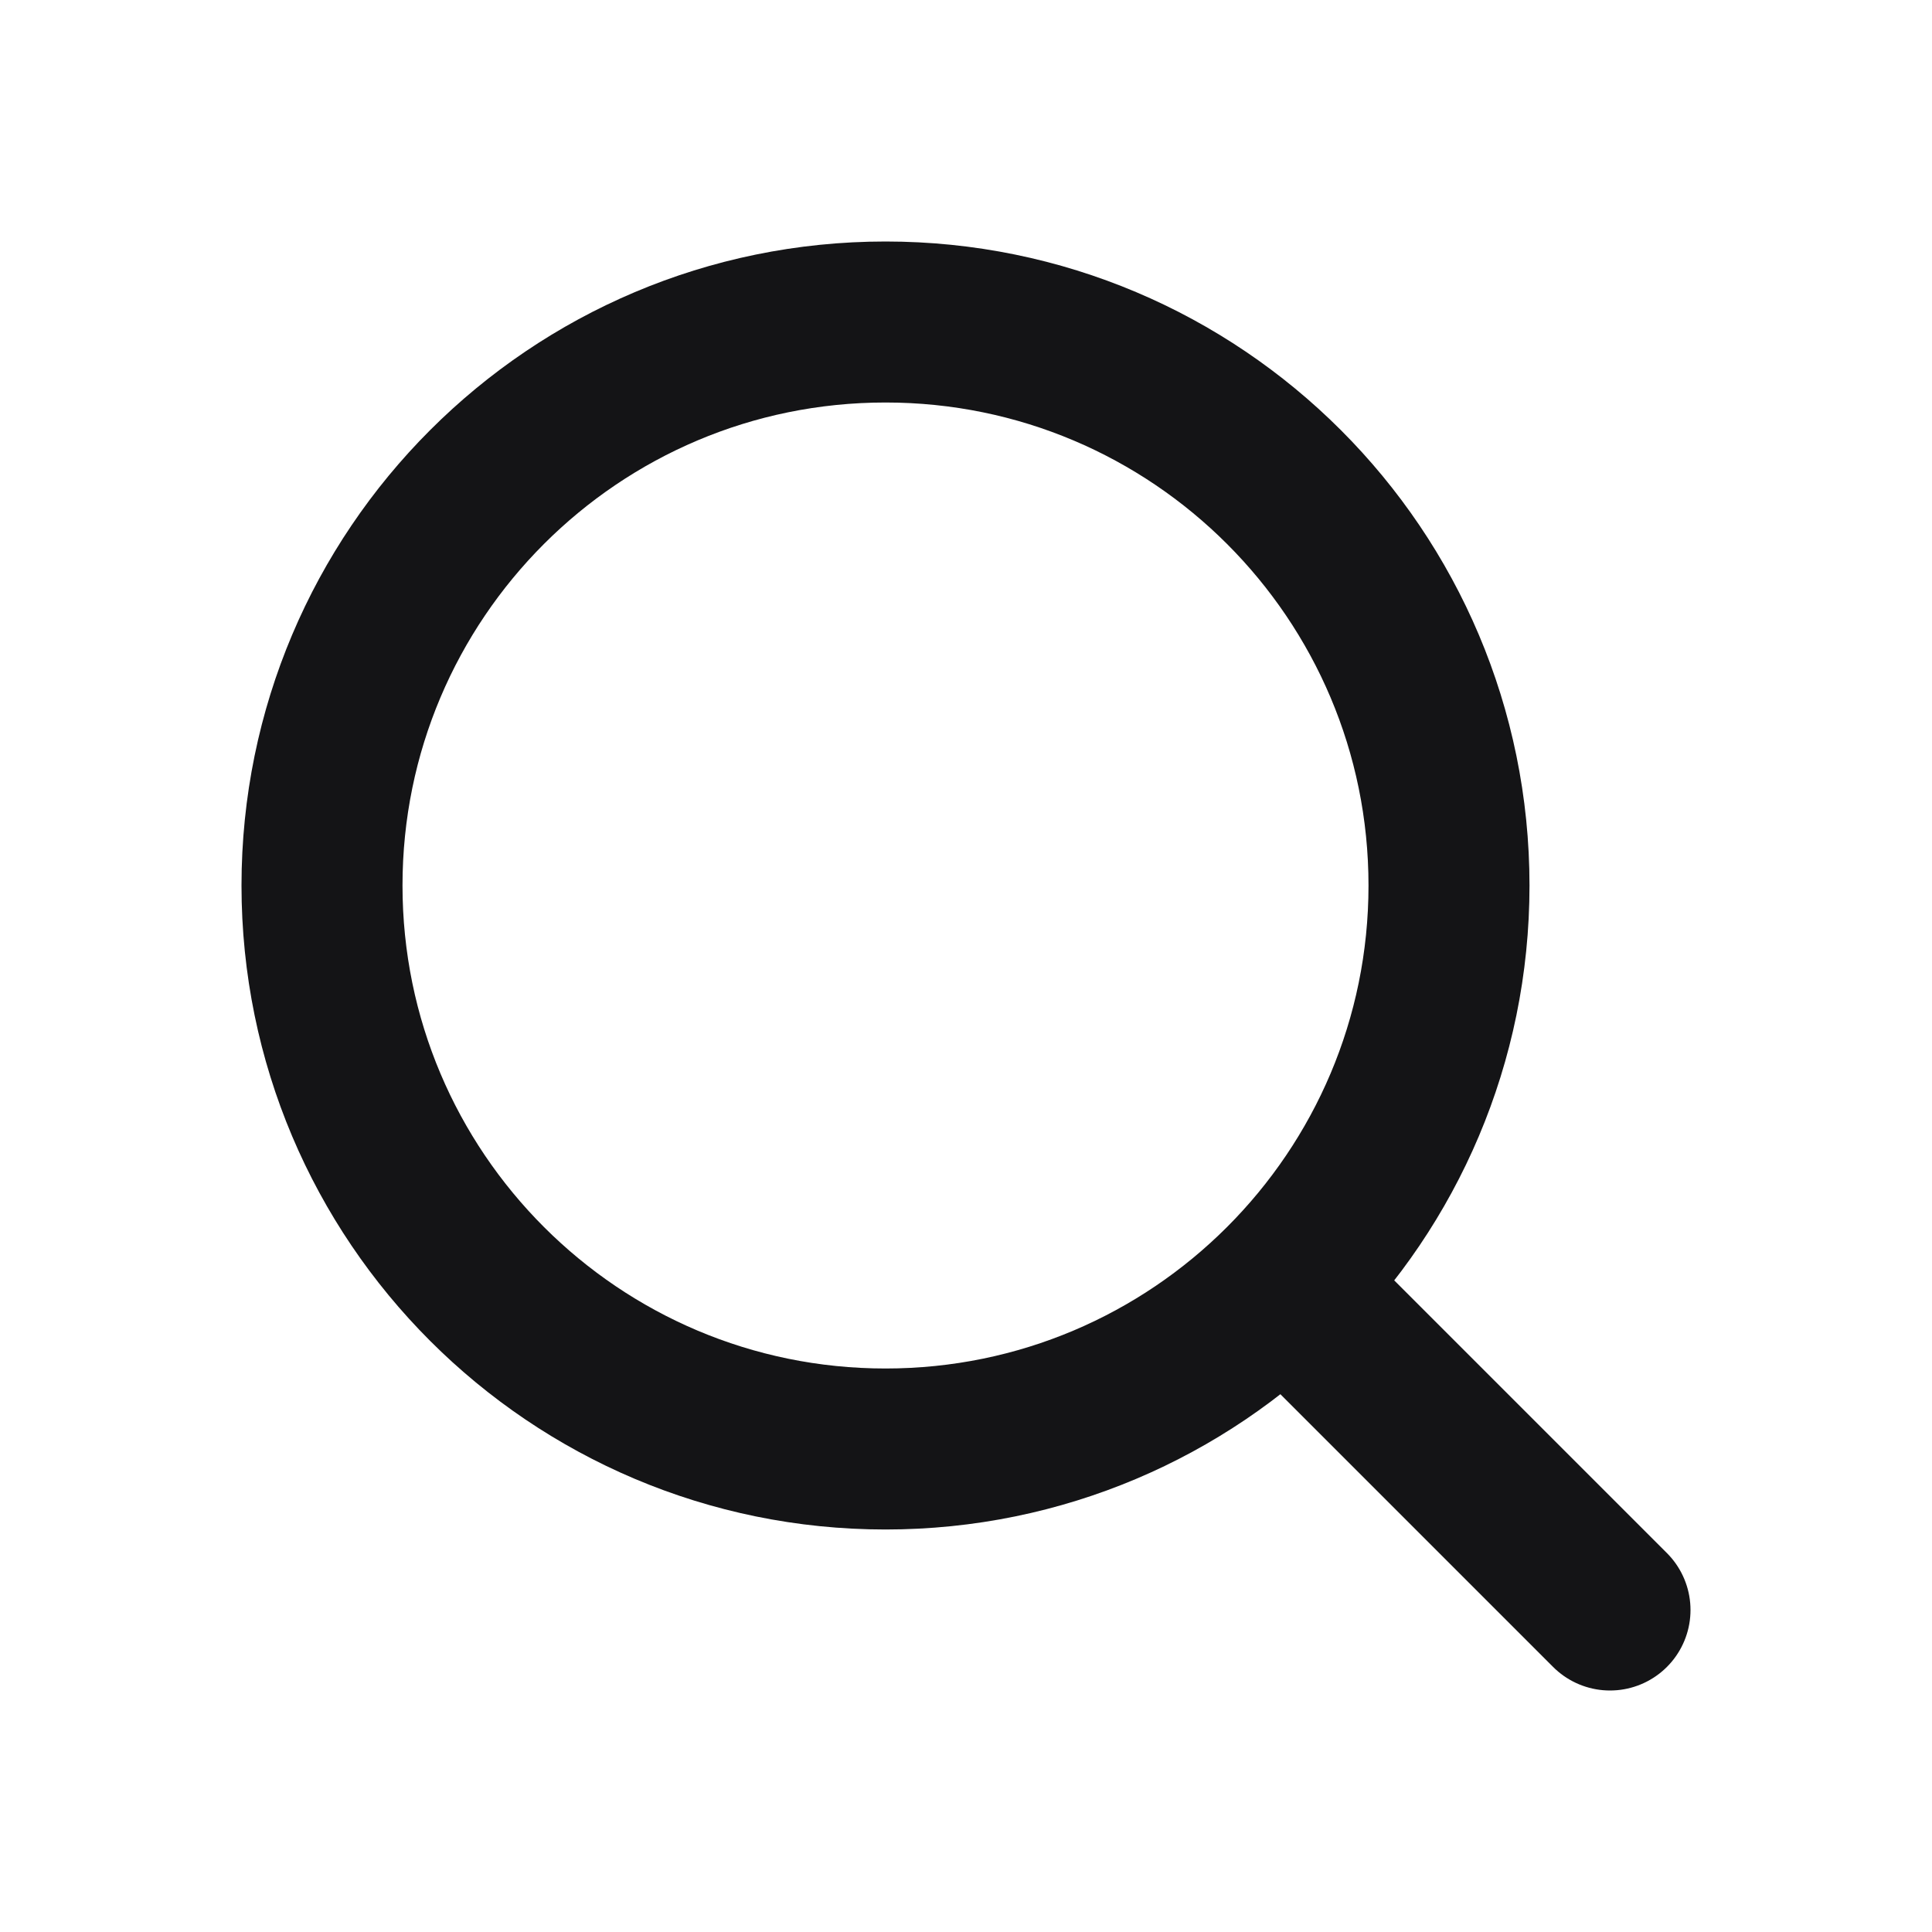
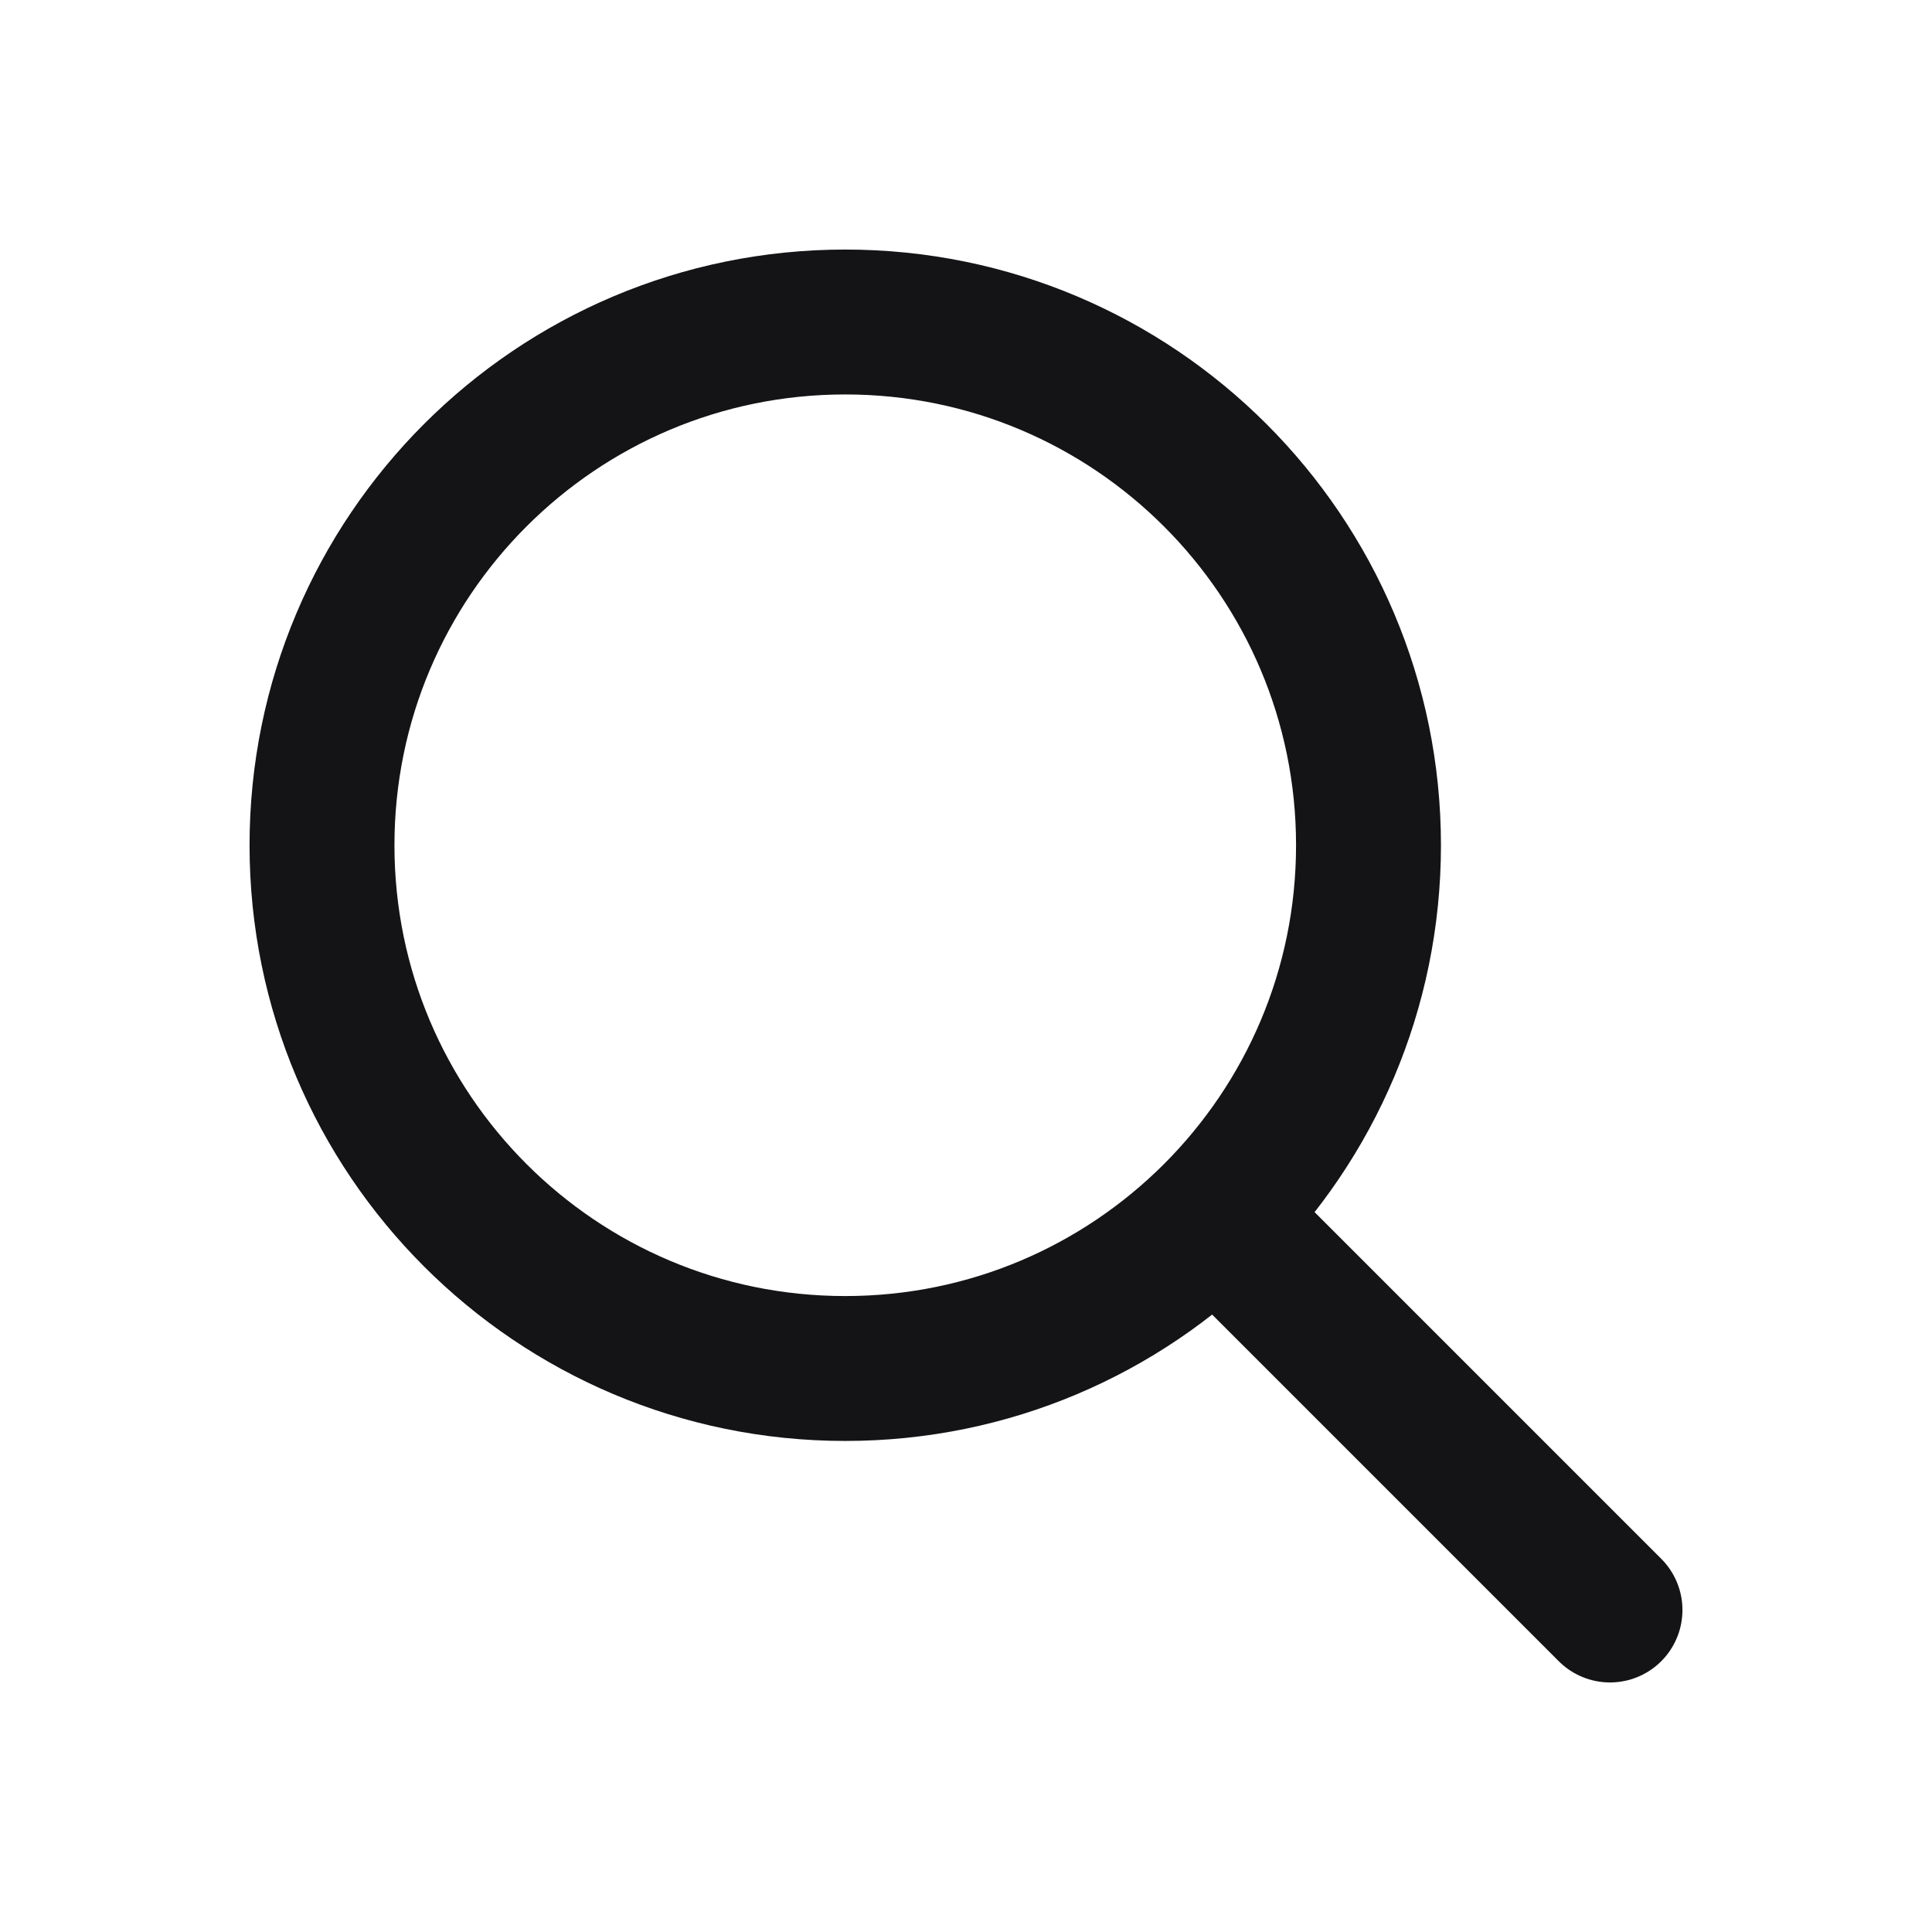
- <svg xmlns="http://www.w3.org/2000/svg" viewBox="0 0 24 24" width="24" height="24" fill="none" stroke="#141416" stroke-width="2" stroke-linecap="round" stroke-linejoin="round">
-   <circle cx="11" cy="11" r="7" />
-   <path d="M20 20l-3.6-3.6" />
+ <svg xmlns="http://www.w3.org/2000/svg" width="24" height="24" viewBox="0 0 24 24" fill="none">
+   <path d="M10.5 17C14.09 17 17 14.09 17 10.5C17 6.91 14.09 4 10.5 4C6.91 4 4 6.91 4 10.5C4 14.09 6.91 17 10.5 17Z" stroke="#141416" stroke-width="1.8" />
+   <path d="M15.5 15.5L20 20" stroke="#141416" stroke-width="1.8" stroke-linecap="round" />
</svg>
